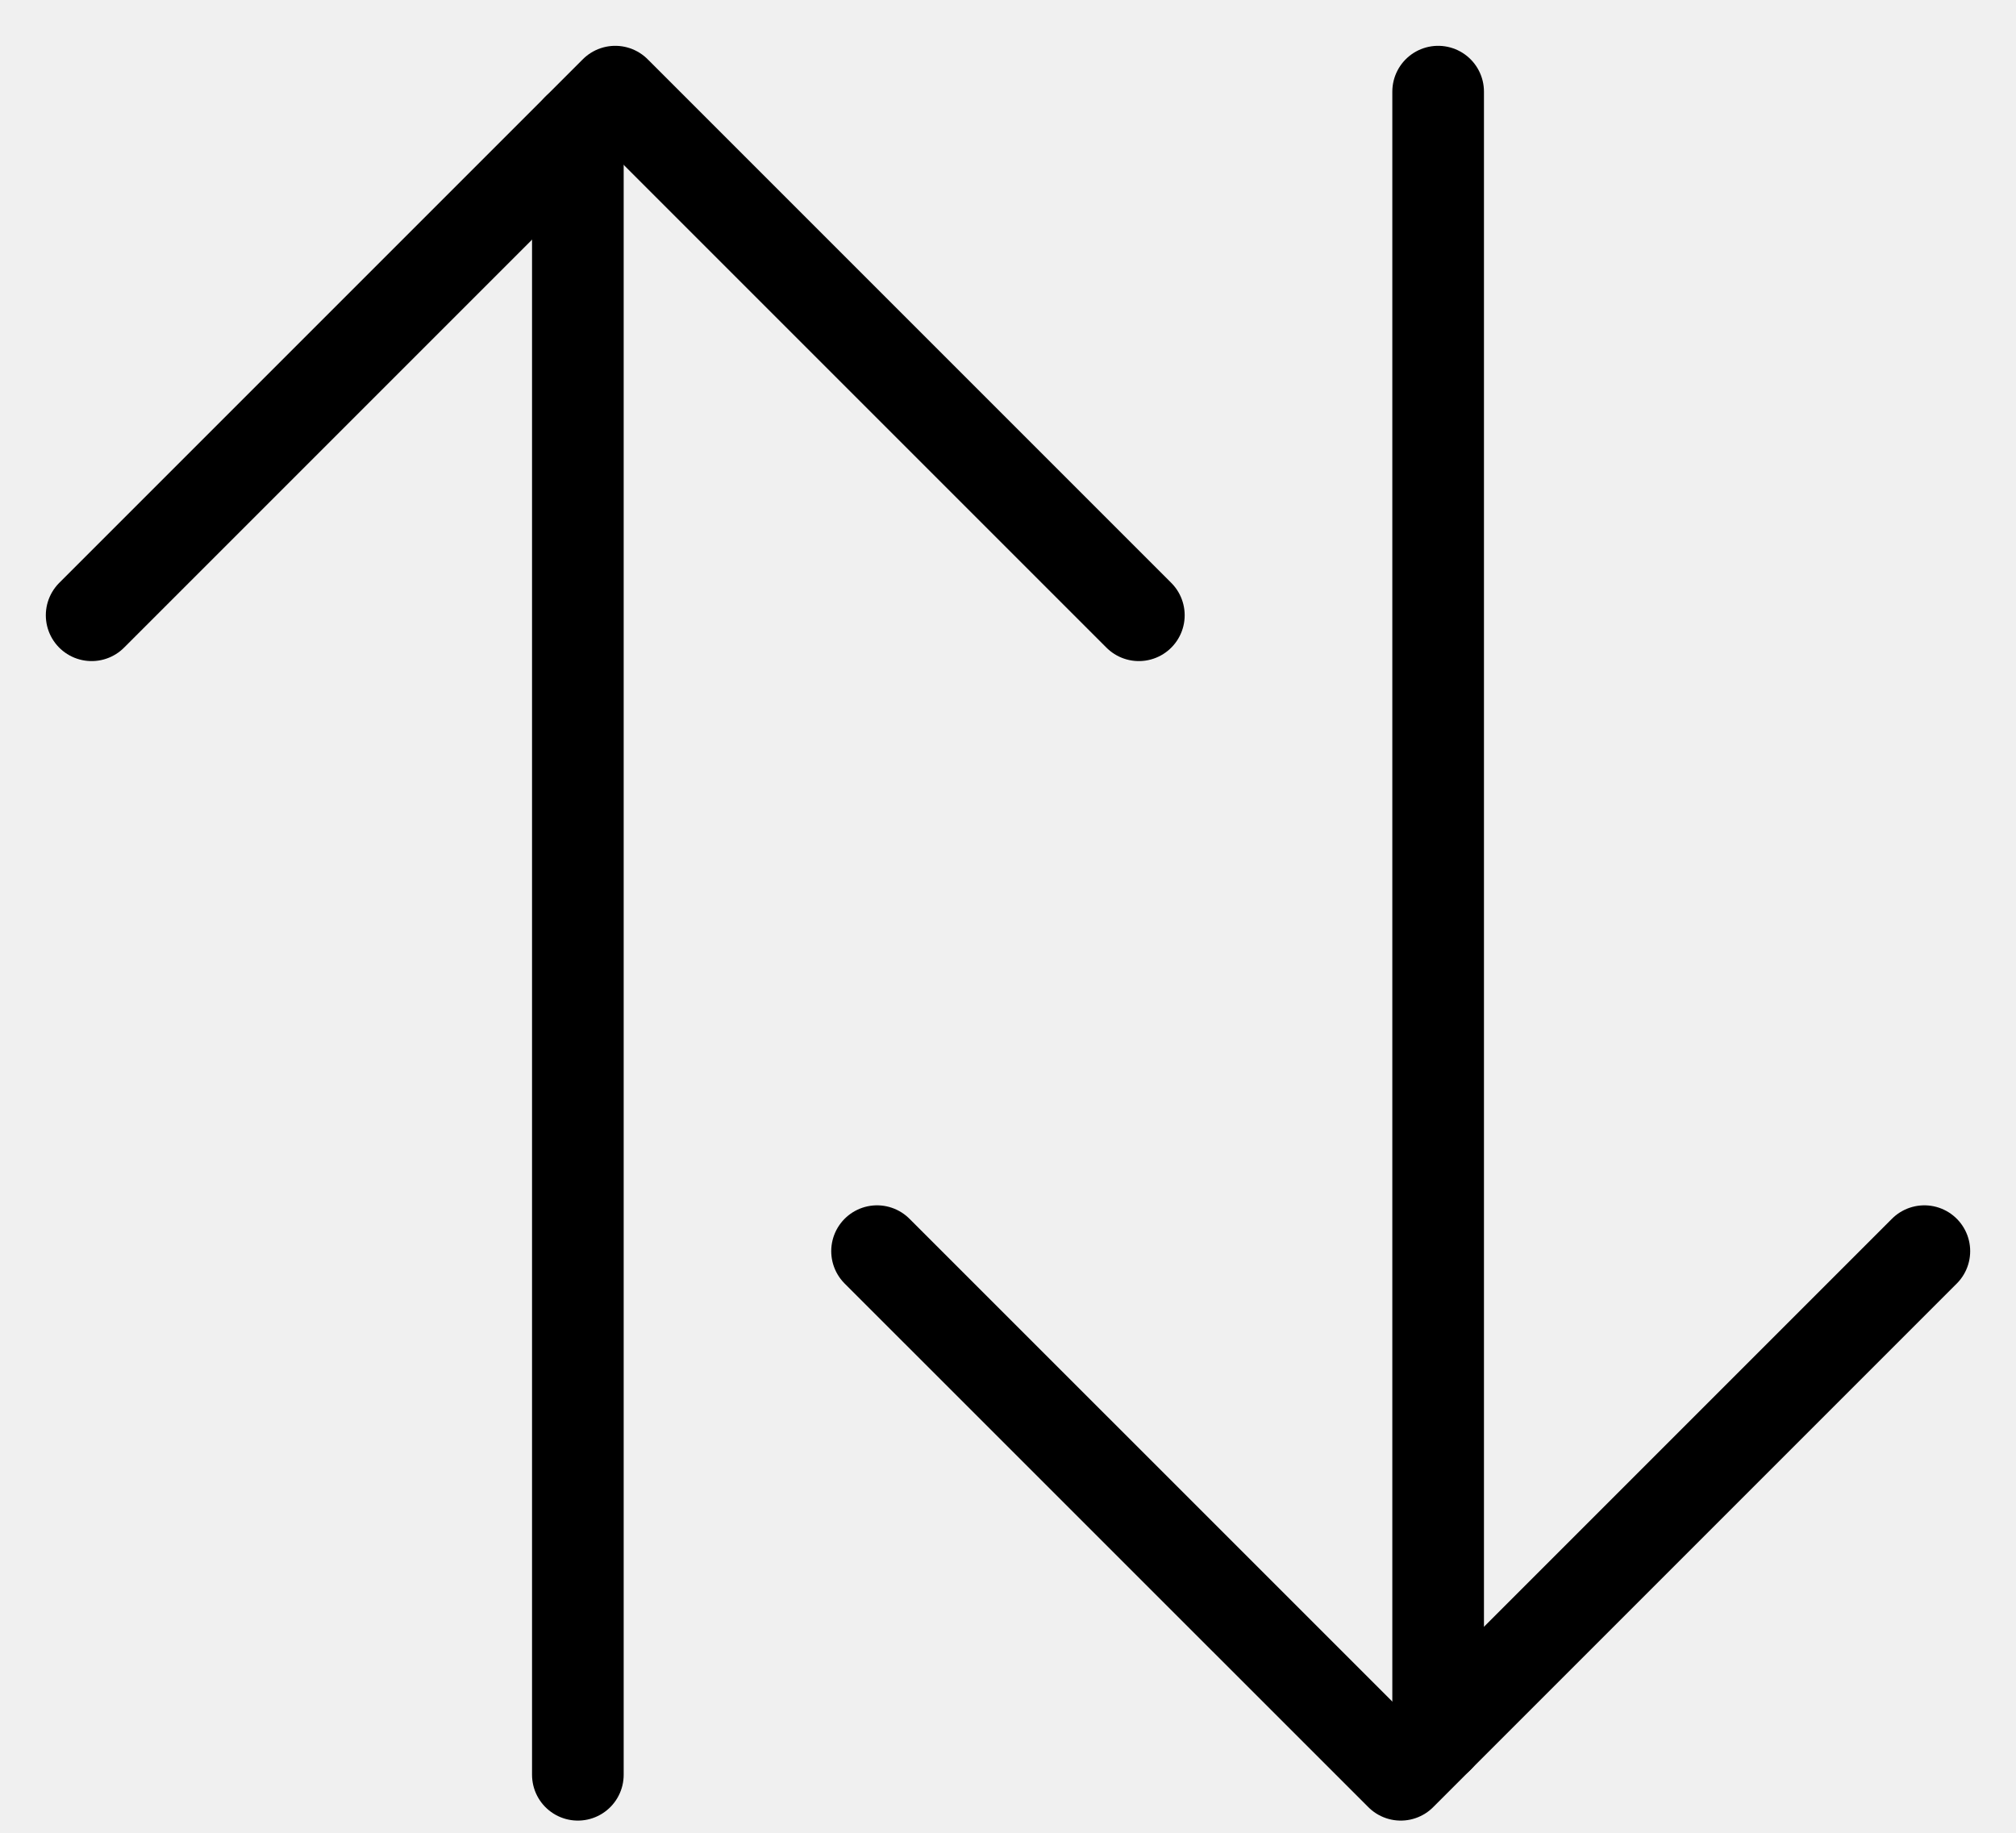
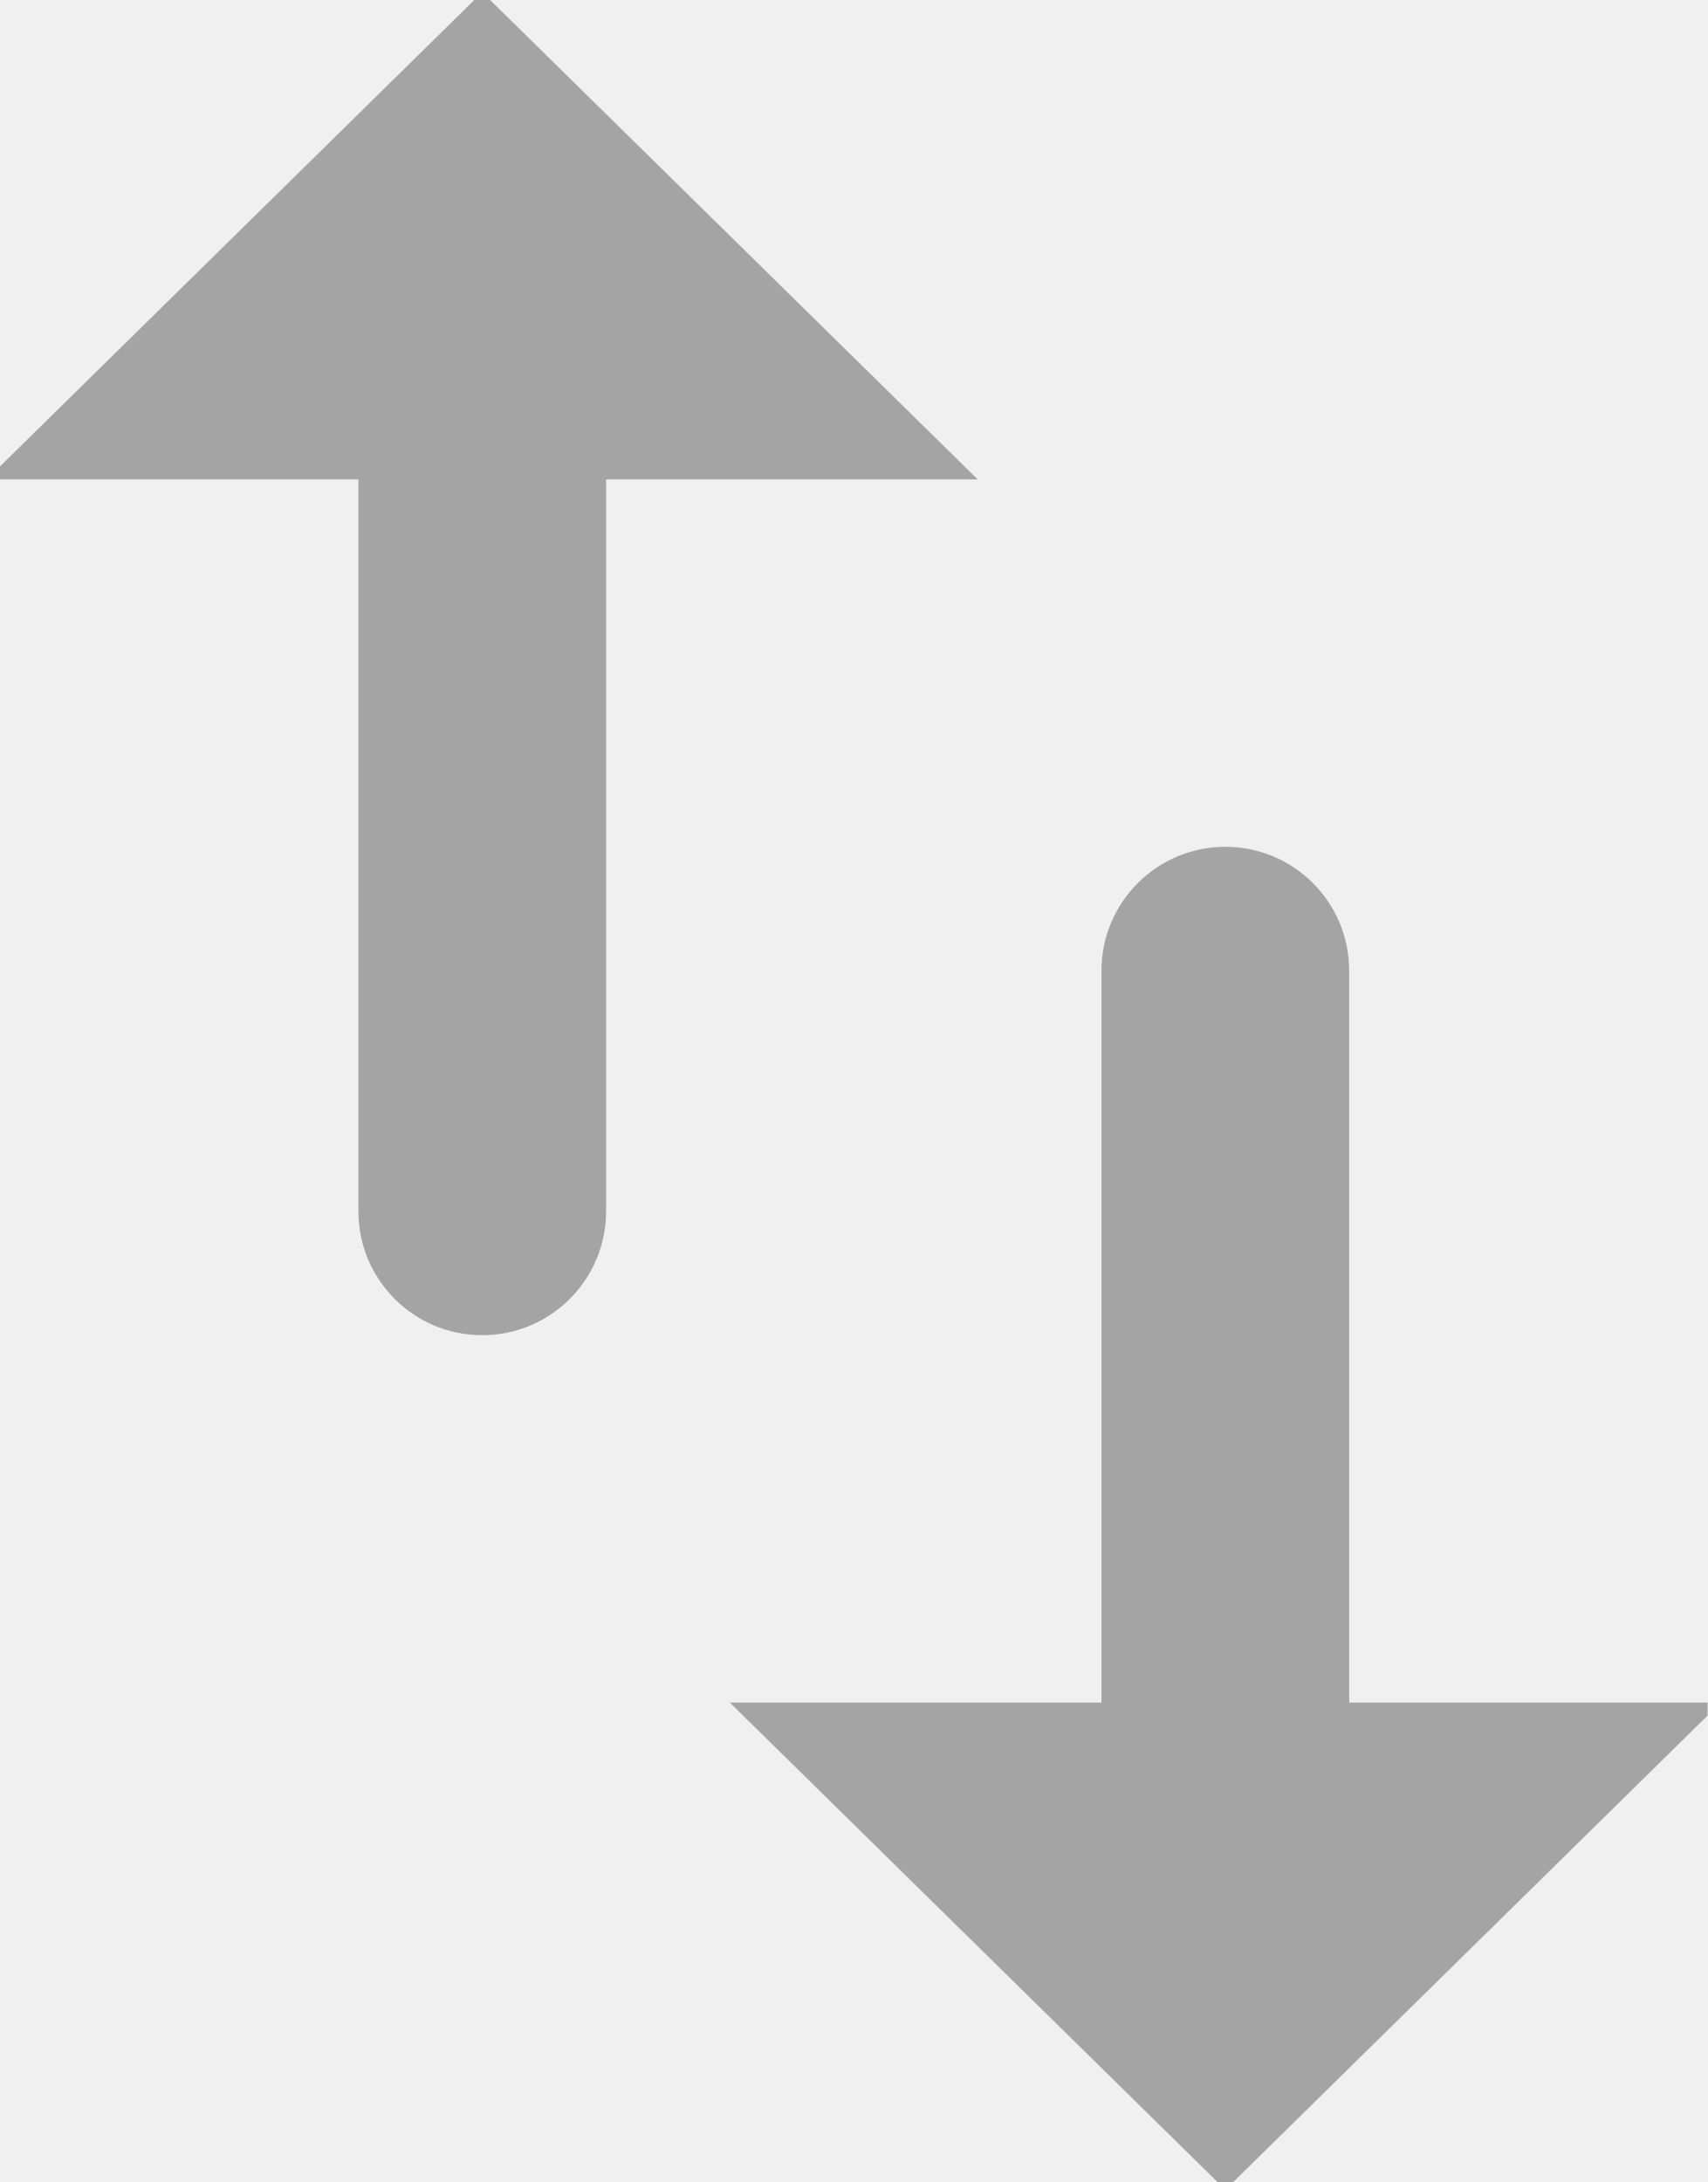
- <svg xmlns="http://www.w3.org/2000/svg" width="22" height="20" viewBox="0 0 22 20" fill="none">
-   <path d="M15.694 1L15.694 18.959" stroke="currentColor" stroke-linecap="round" stroke-linejoin="round" />
-   <path d="M6.306 19.367L6.306 1.408" stroke="currentColor" stroke-linecap="round" stroke-linejoin="round" />
-   <path d="M9.571 13.653L15.286 19.367L21 13.653" stroke="currentColor" stroke-linecap="round" stroke-linejoin="round" />
-   <path d="M12.428 6.714L6.714 1L1 6.714" stroke="currentColor" stroke-linecap="round" stroke-linejoin="round" />
+ <svg xmlns="http://www.w3.org/2000/svg" width="18" height="23" viewBox="0 0 18 23" fill="none">
+   <g clip-path="url(#clip0_2_165)">
+     <path d="M10.306 5.053L5.083 -0.082L-0.139 5.053L3.778 5.053L3.778 12.768C3.778 13.489 4.362 14.074 5.083 14.074C5.804 14.074 6.389 13.489 6.389 12.768L6.389 5.053L10.306 5.053ZM12.917 23.082L18.139 17.947L14.222 17.947L14.222 10.232C14.222 9.511 13.638 8.926 12.917 8.926C12.196 8.926 11.611 9.511 11.611 10.232L11.611 17.947L7.694 17.947L12.917 23.082Z" fill="#A4A4A4" />
+   </g>
+   <defs>
+     <clipPath id="clip0_2_165">
+       <rect width="23" height="18" fill="white" transform="translate(18) rotate(90)" />
+     </clipPath>
+   </defs>
</svg>
